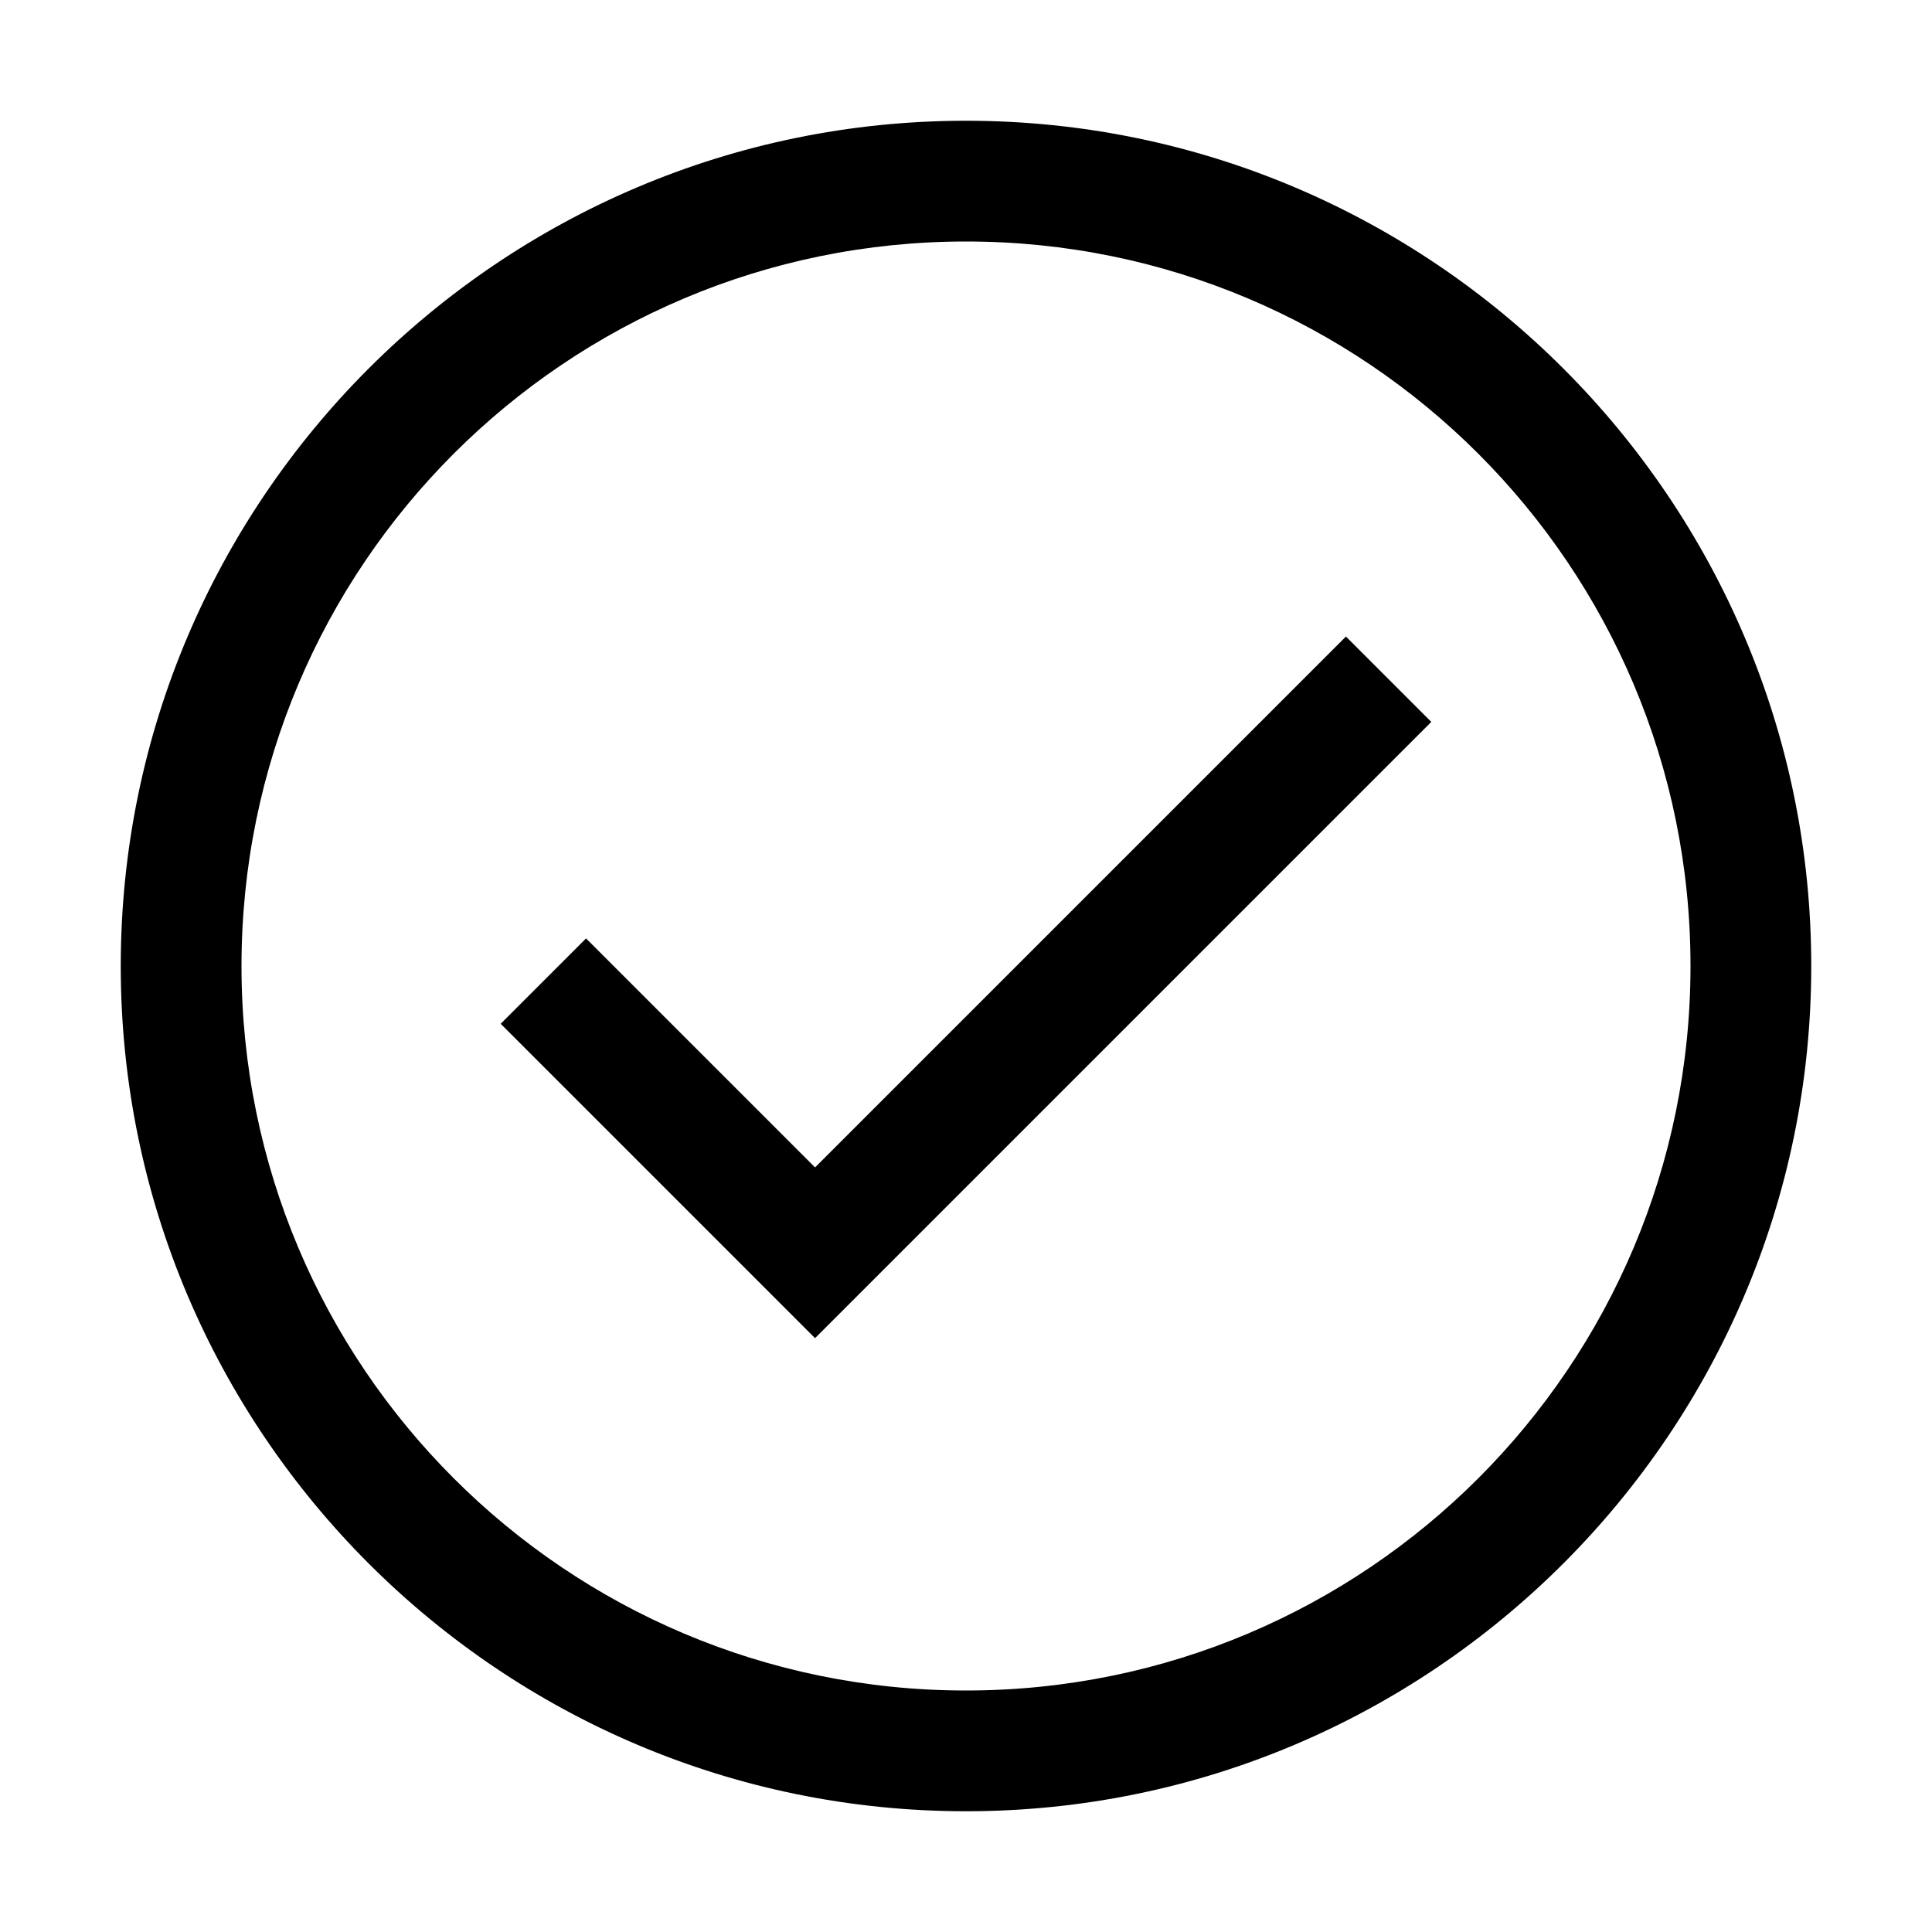
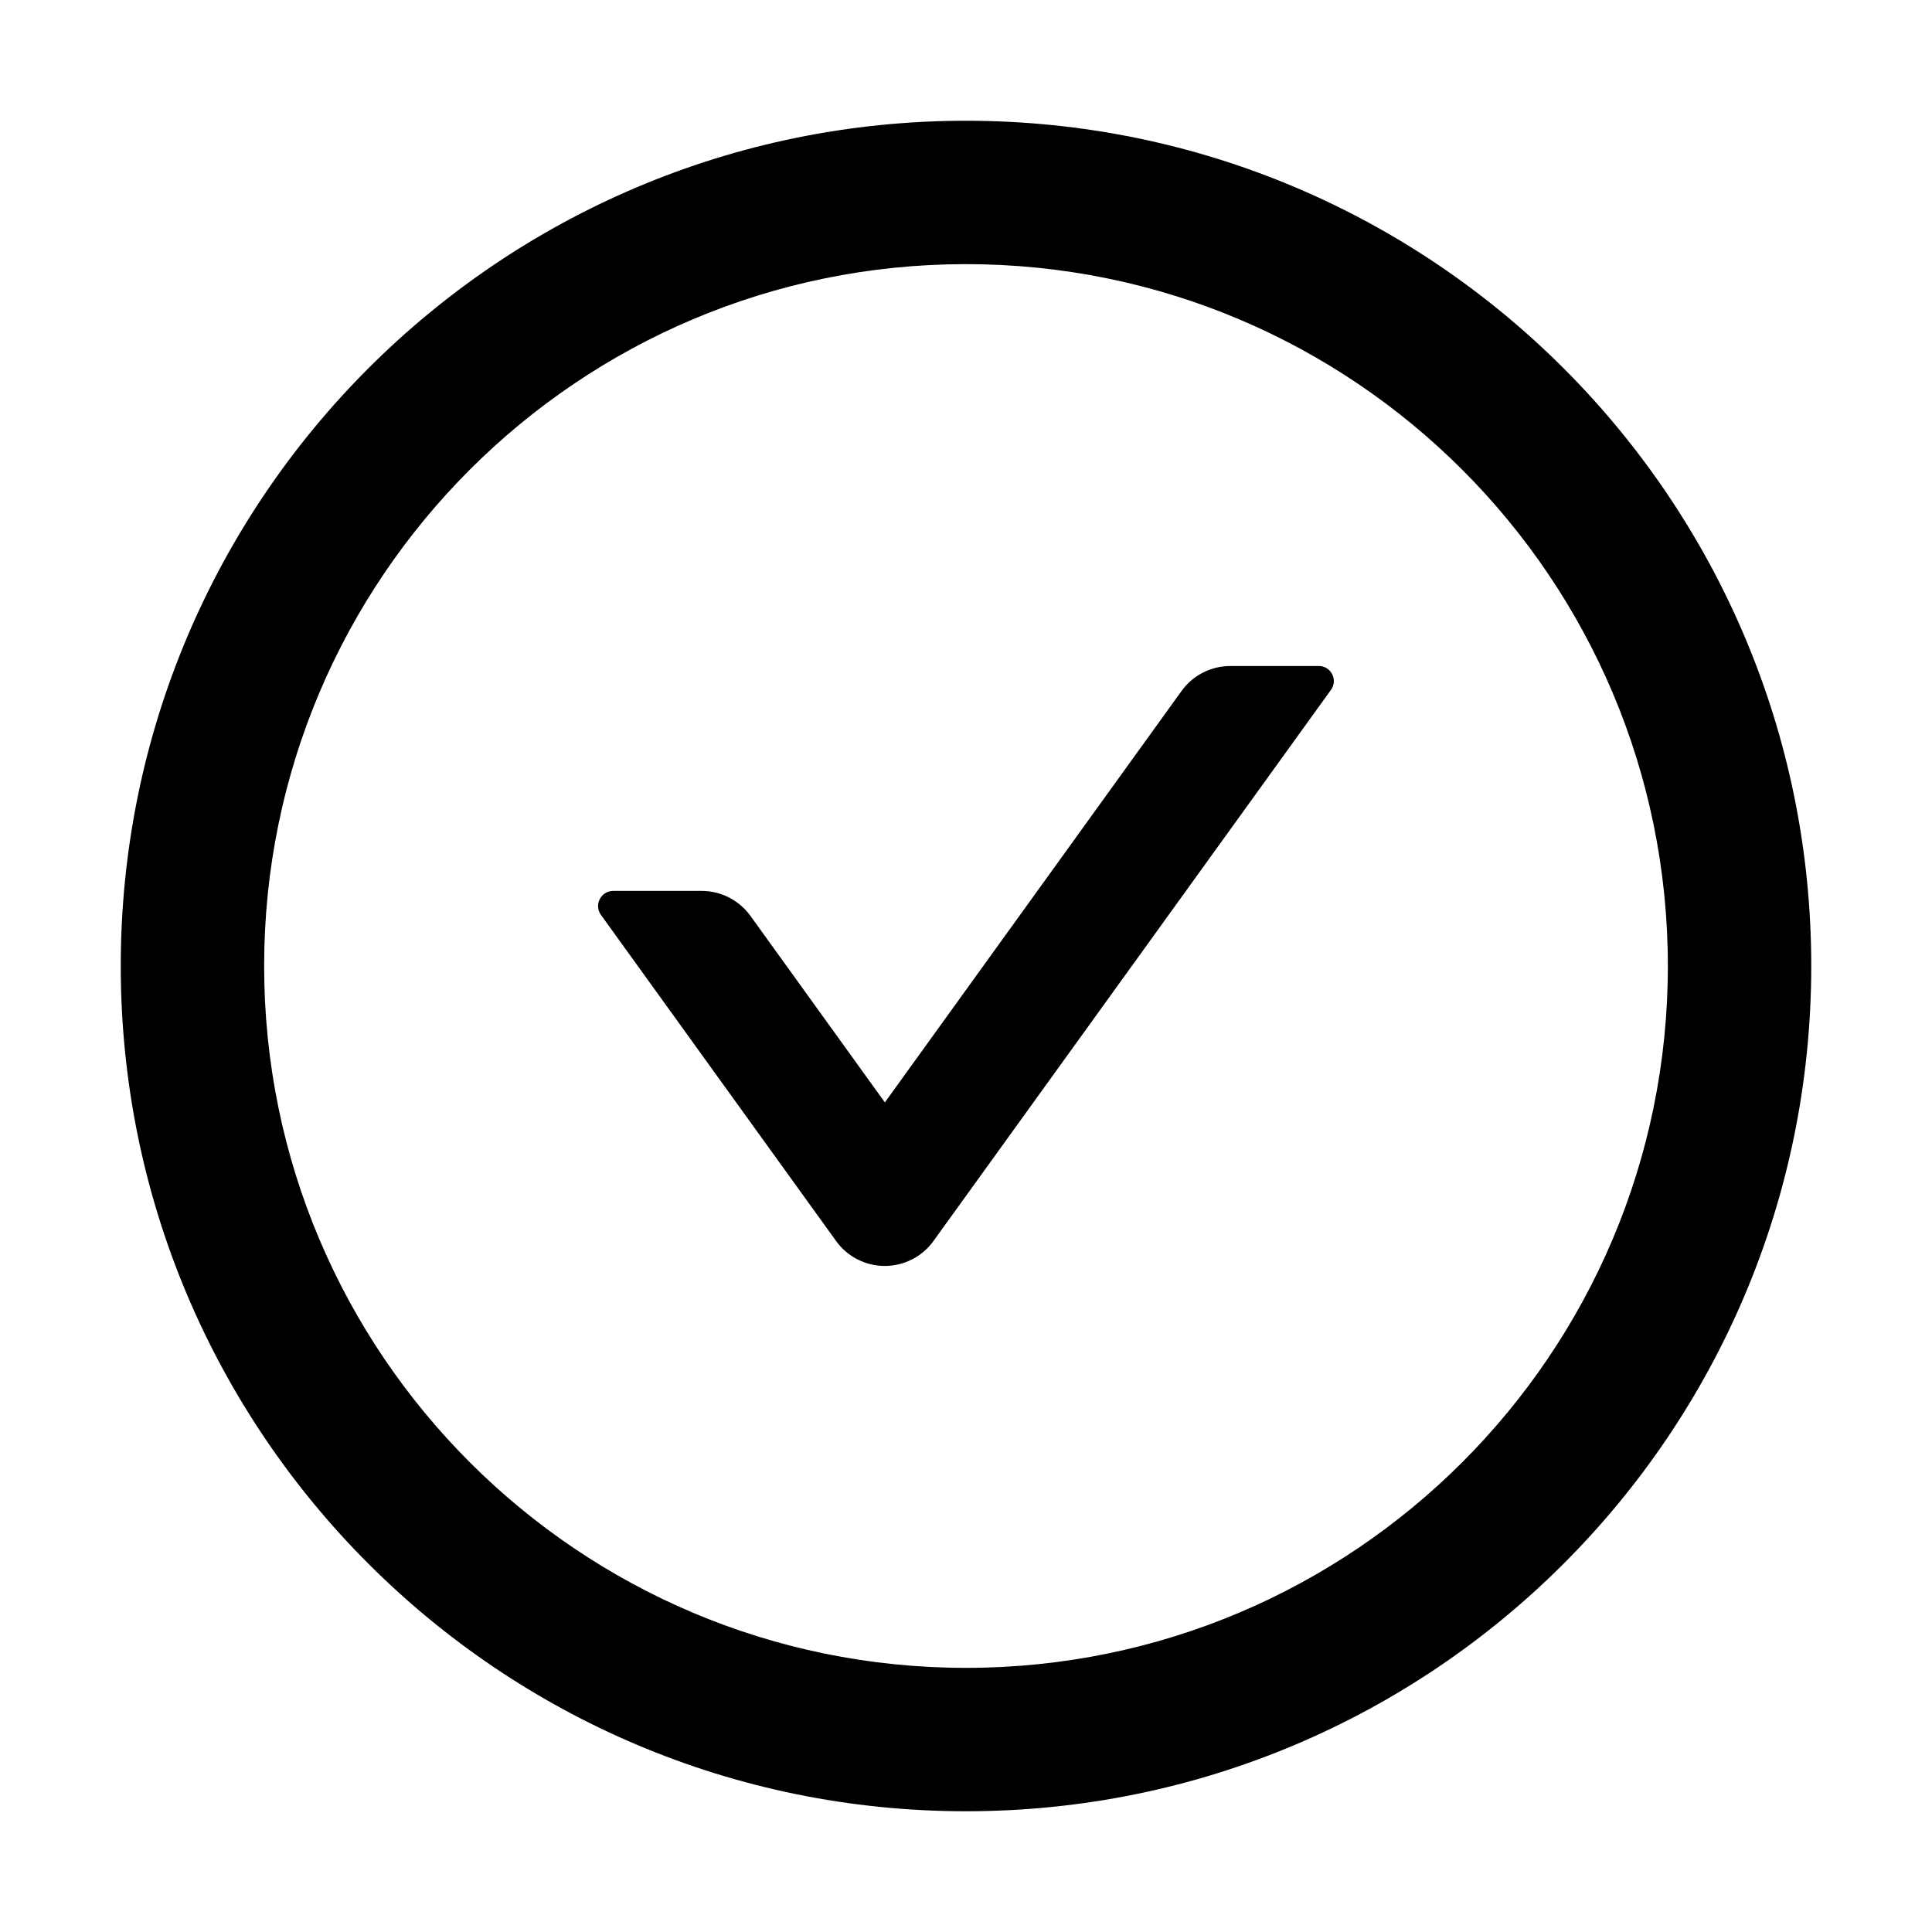
- <svg viewBox="0 0 1024 1024">
-   <path d="M512 896c-212.064 0-384-171.936-384-384s171.936-384 384-384 384 171.936 384 384-171.936 384-384 384m0-832C264.96 64 64 264.96 64 512s200.96 448 448 448 448-200.96 448-448S759.04 64 512 64" />
-   <path d="M432 618.752L310.624 497.376l-45.248 45.248L432 709.248l326.624-326.624-45.248-45.248z" />
+ <svg xmlns="http://www.w3.org/2000/svg" viewBox="0 0 1024 1024">
+   <path d="M699 353h-46.9c-10.2 0-19.9 4.9-25.9 13.3L469 584.3l-71.2-98.8c-6-8.3-15.6-13.3-25.9-13.3H325c-6.5 0-10.3 7.4-6.5 12.7l124.6 172.8a31.8 31.8 0 0 0 51.7 0l210.6-292c3.9-5.3.1-12.7-6.4-12.7z" />
+   <path d="M512 64C264.6 64 64 264.6 64 512s200.6 448 448 448 448-200.6 448-448S759.4 64 512 64zm0 820c-205.4 0-372-166.6-372-372s166.6-372 372-372 372 166.6 372 372-166.6 372-372 372z" />
</svg>
